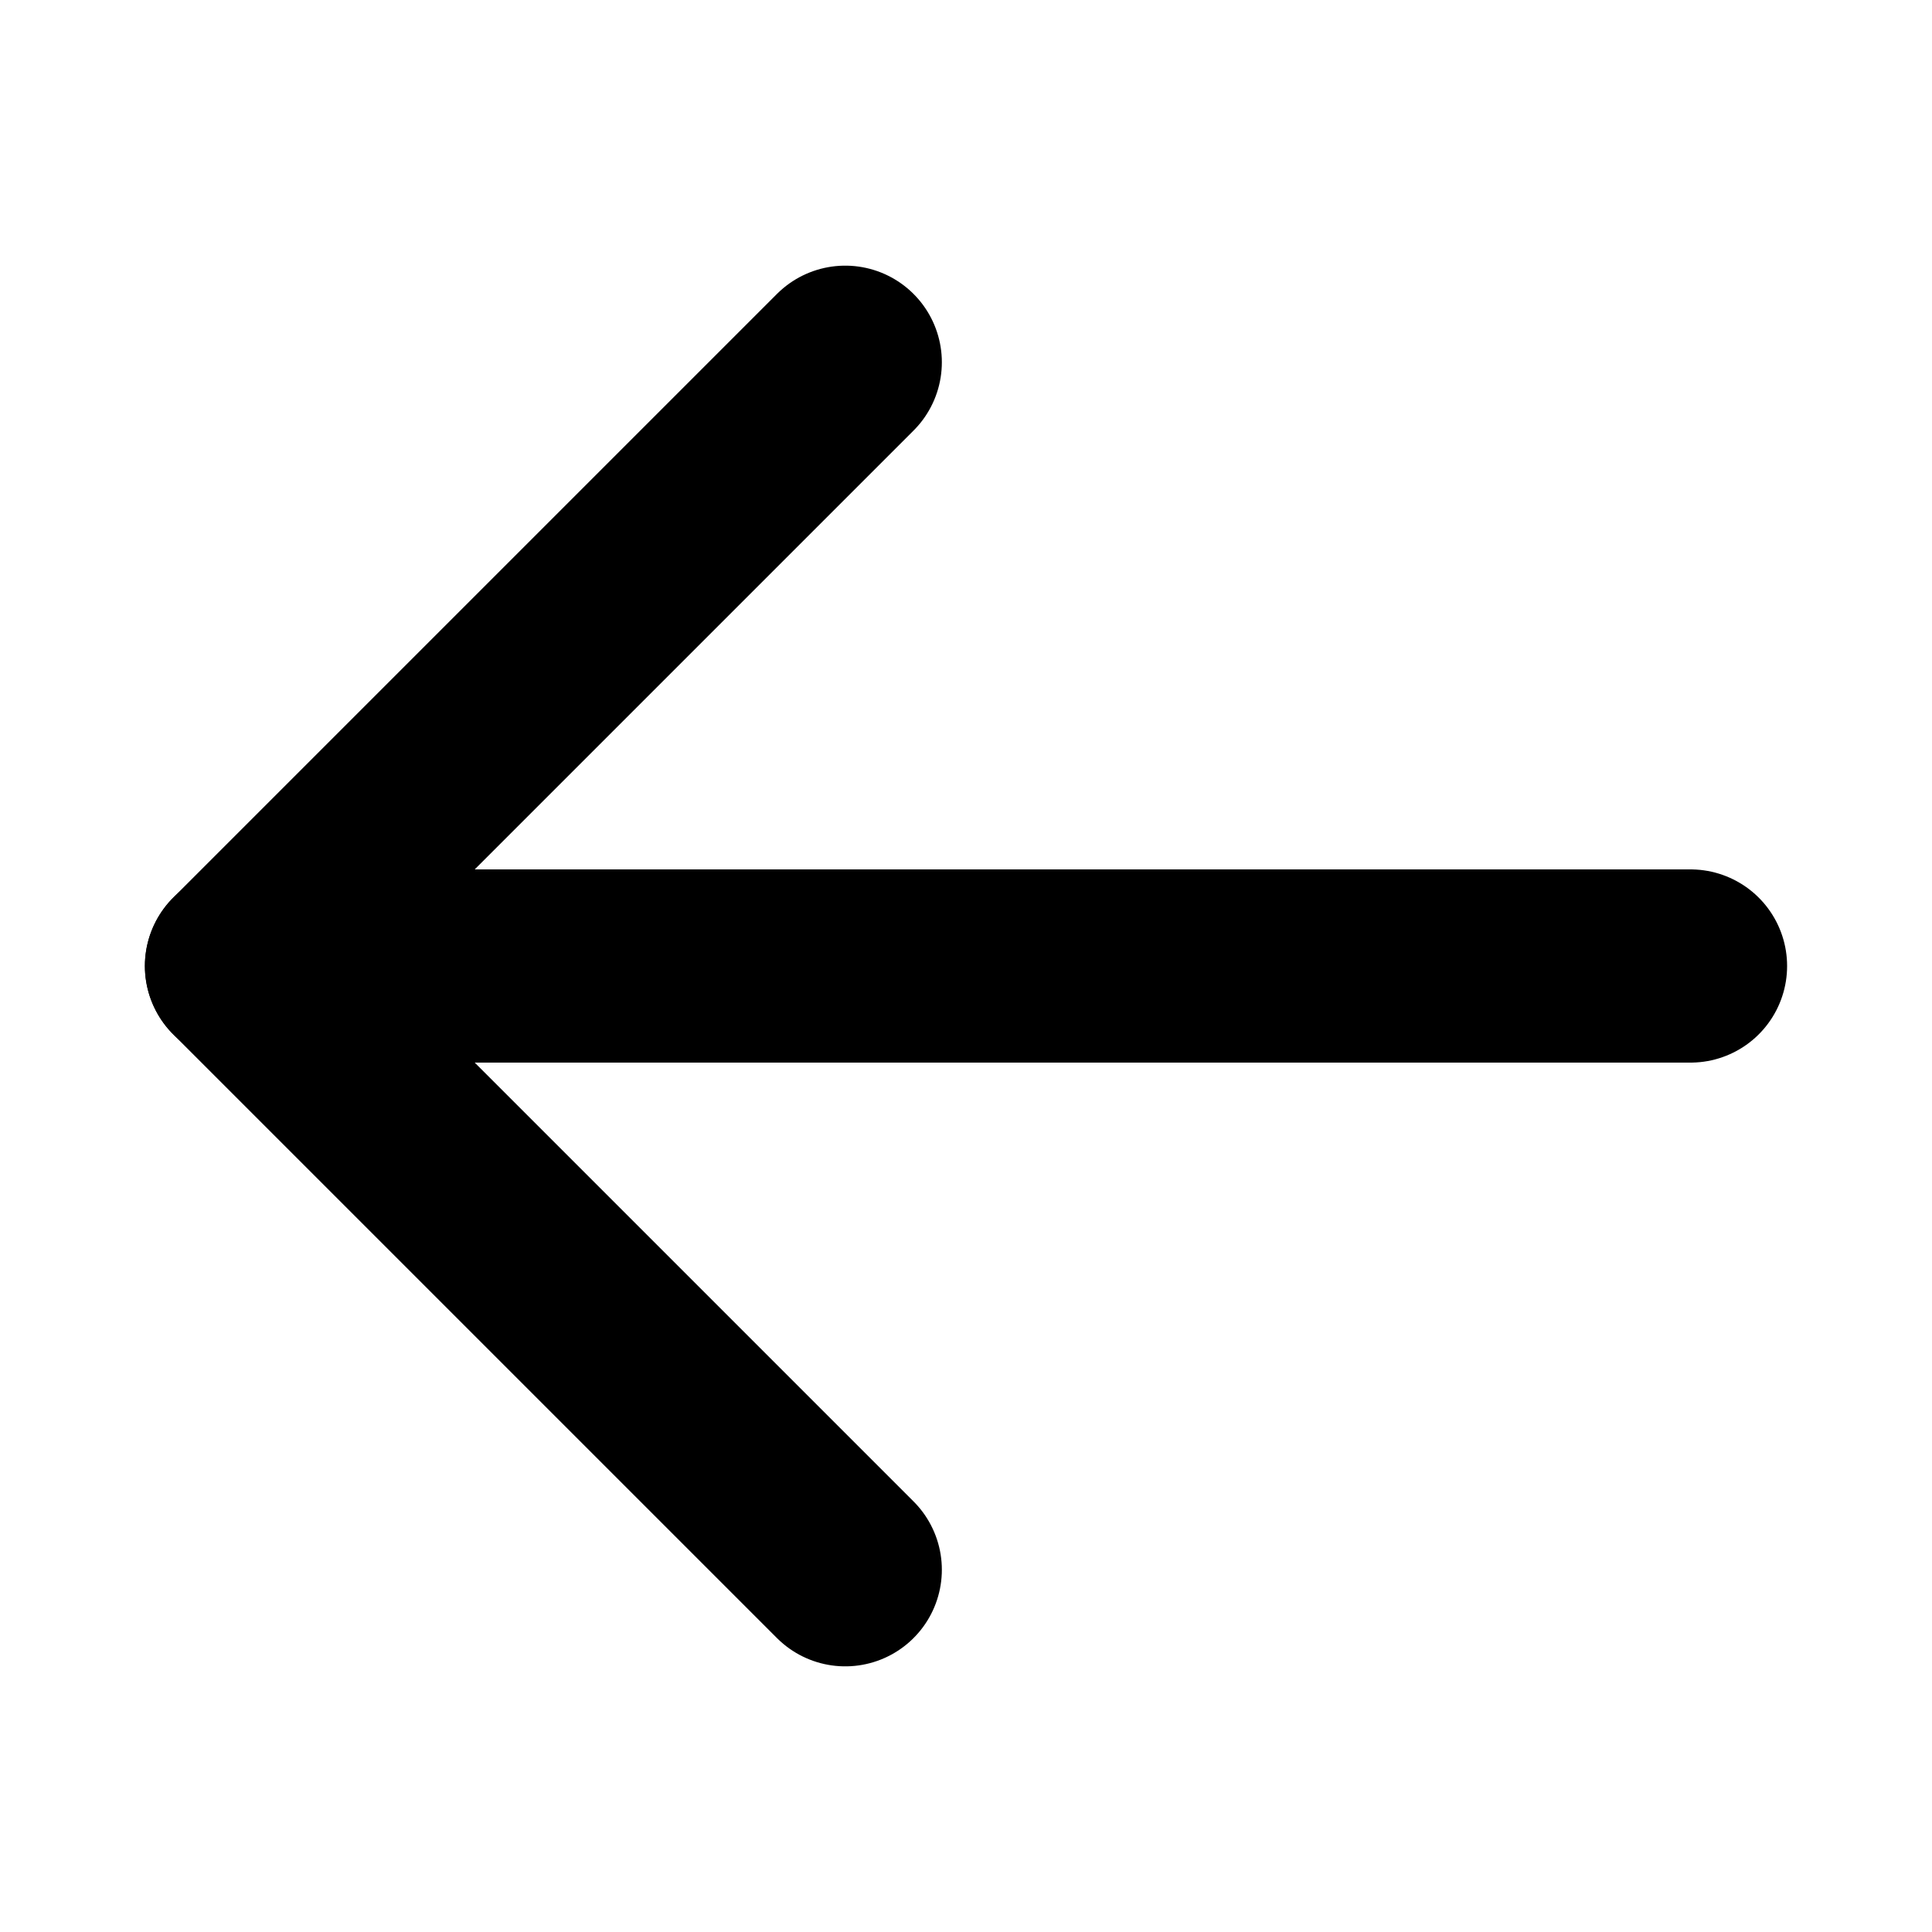
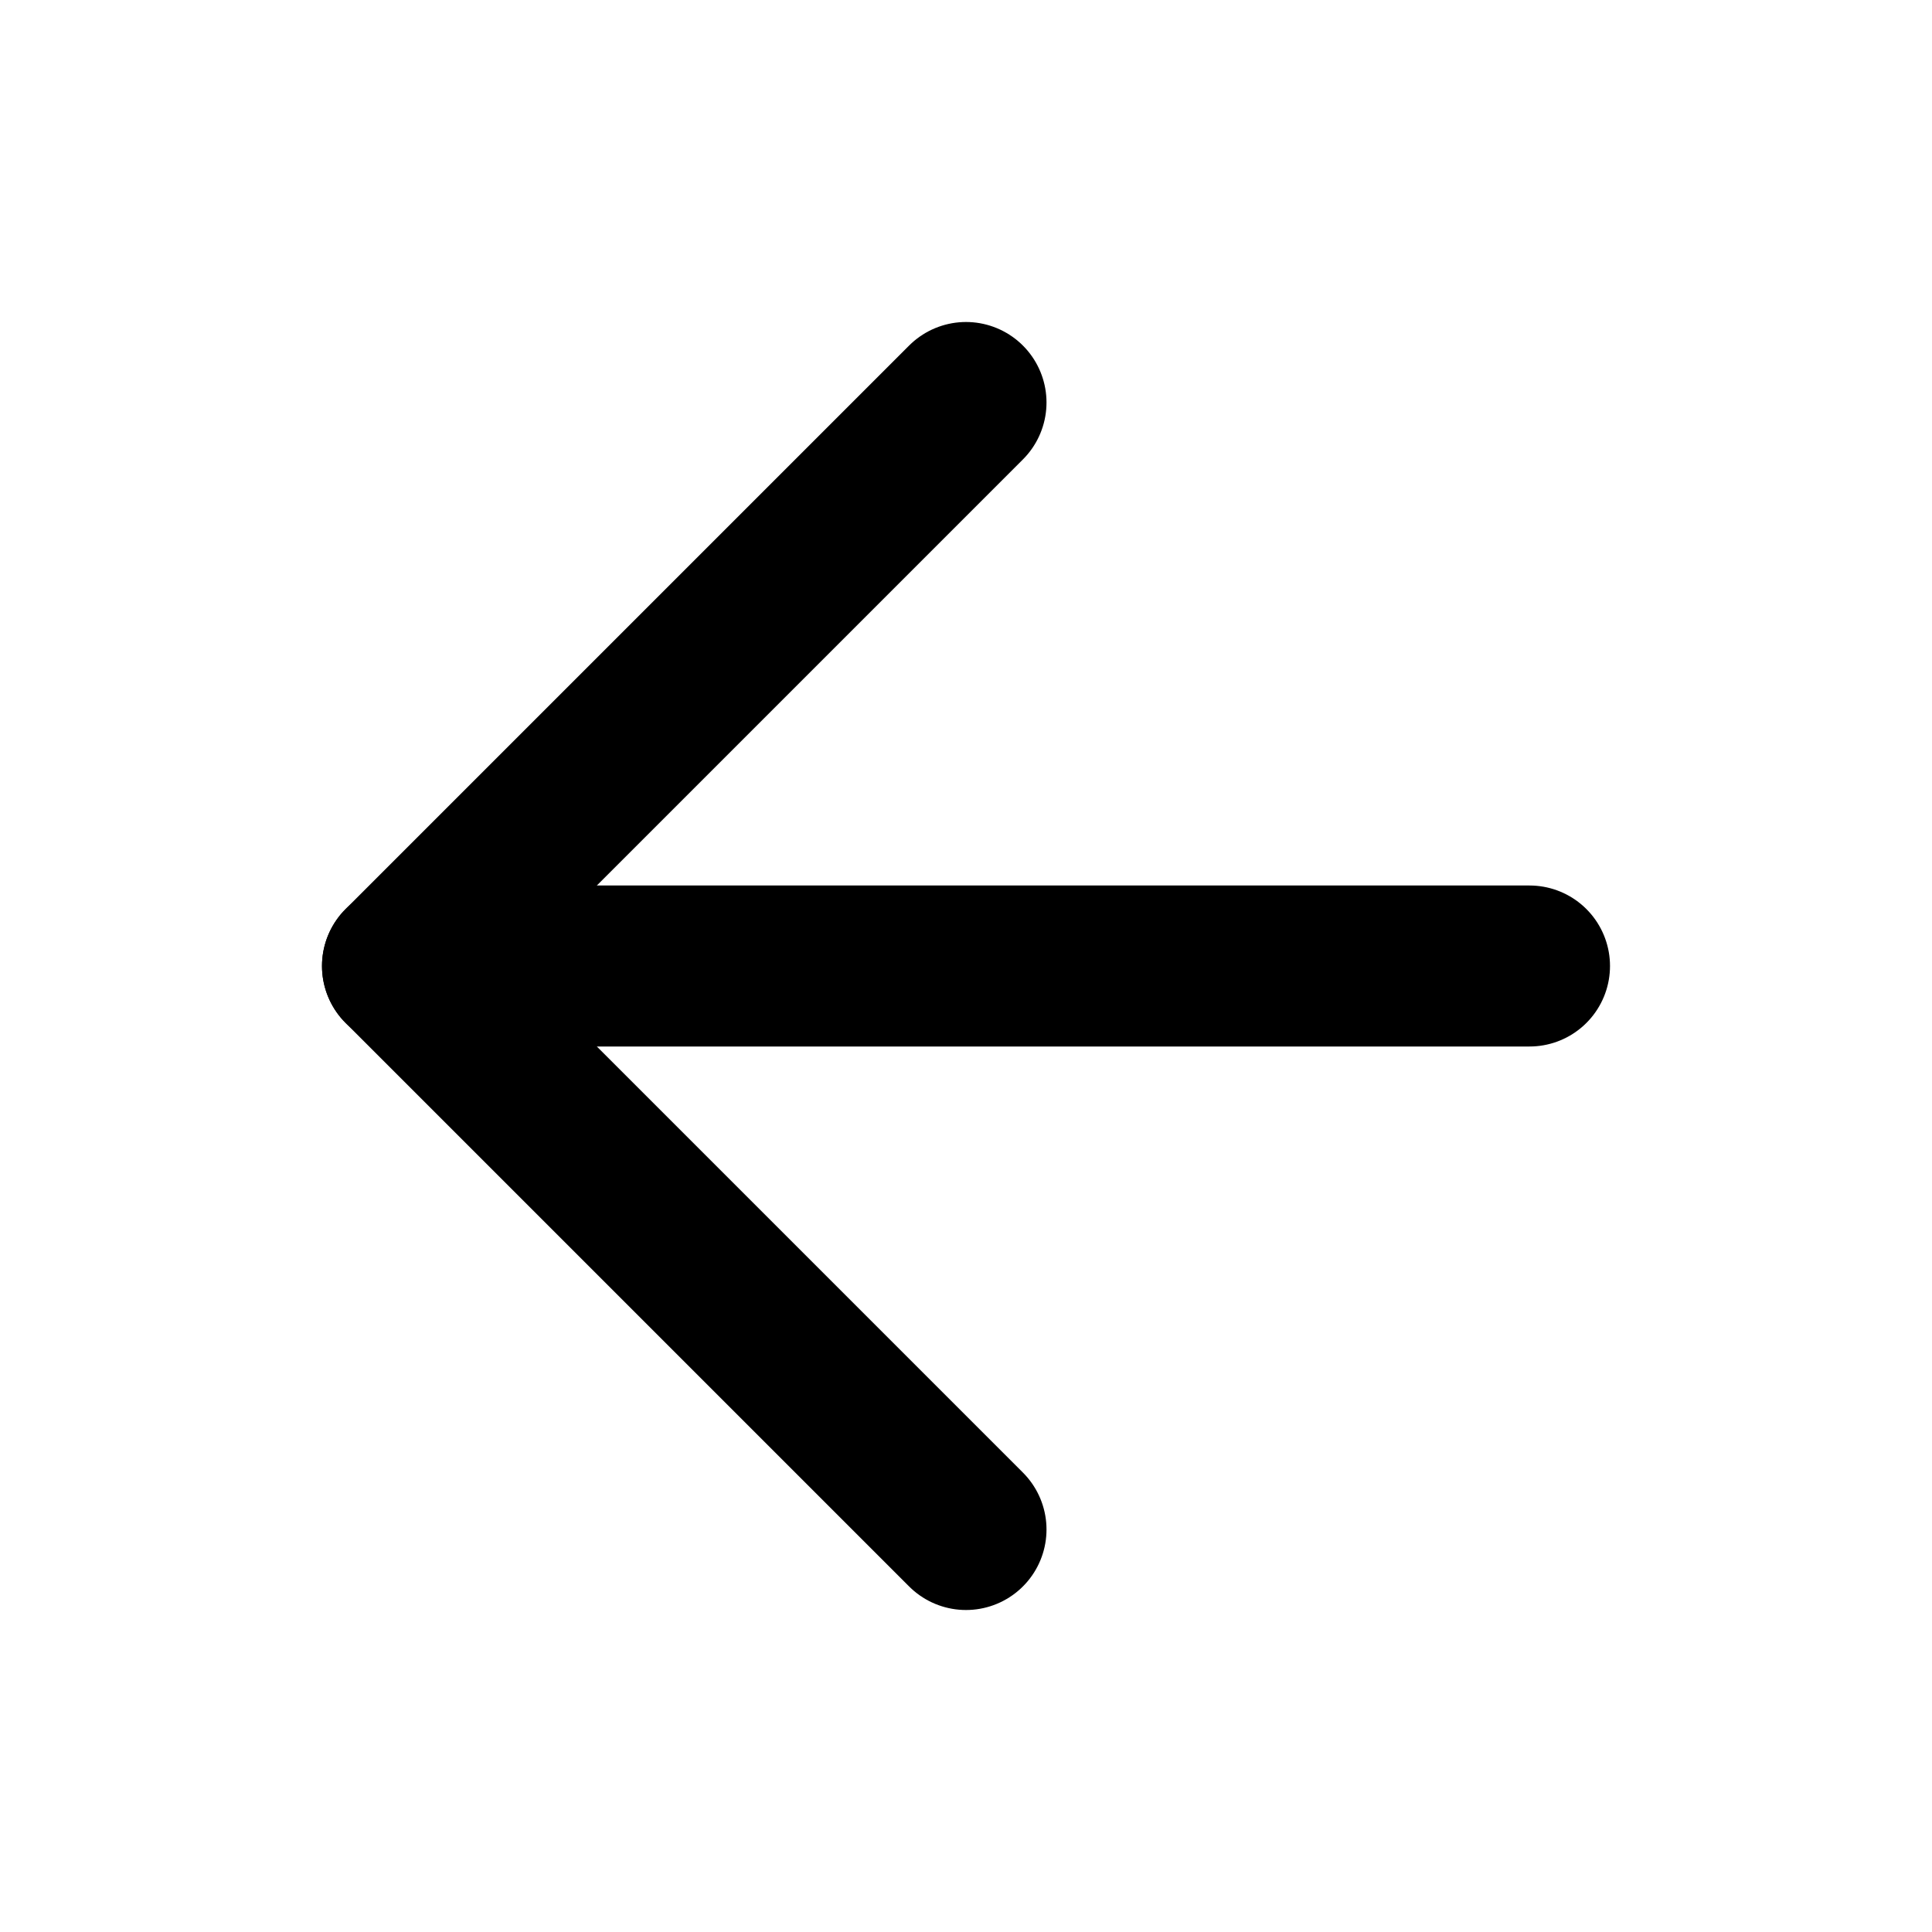
- <svg xmlns="http://www.w3.org/2000/svg" viewBox="0 0 16 16" fill="none" stroke="#000" stroke-width="1.6" stroke-linecap="round" stroke-linejoin="round">
-   <path d="M14 8H2" />
-   <path d="M7 3 2 8l5 5" />
+ <svg xmlns="http://www.w3.org/2000/svg" viewBox="0 0 24 24" fill="none" stroke="#000" stroke-width="2" stroke-linecap="round" stroke-linejoin="round">
+   <path d="m12 19-7-7 7-7" />
+   <path d="M19 12H5" />
</svg>
